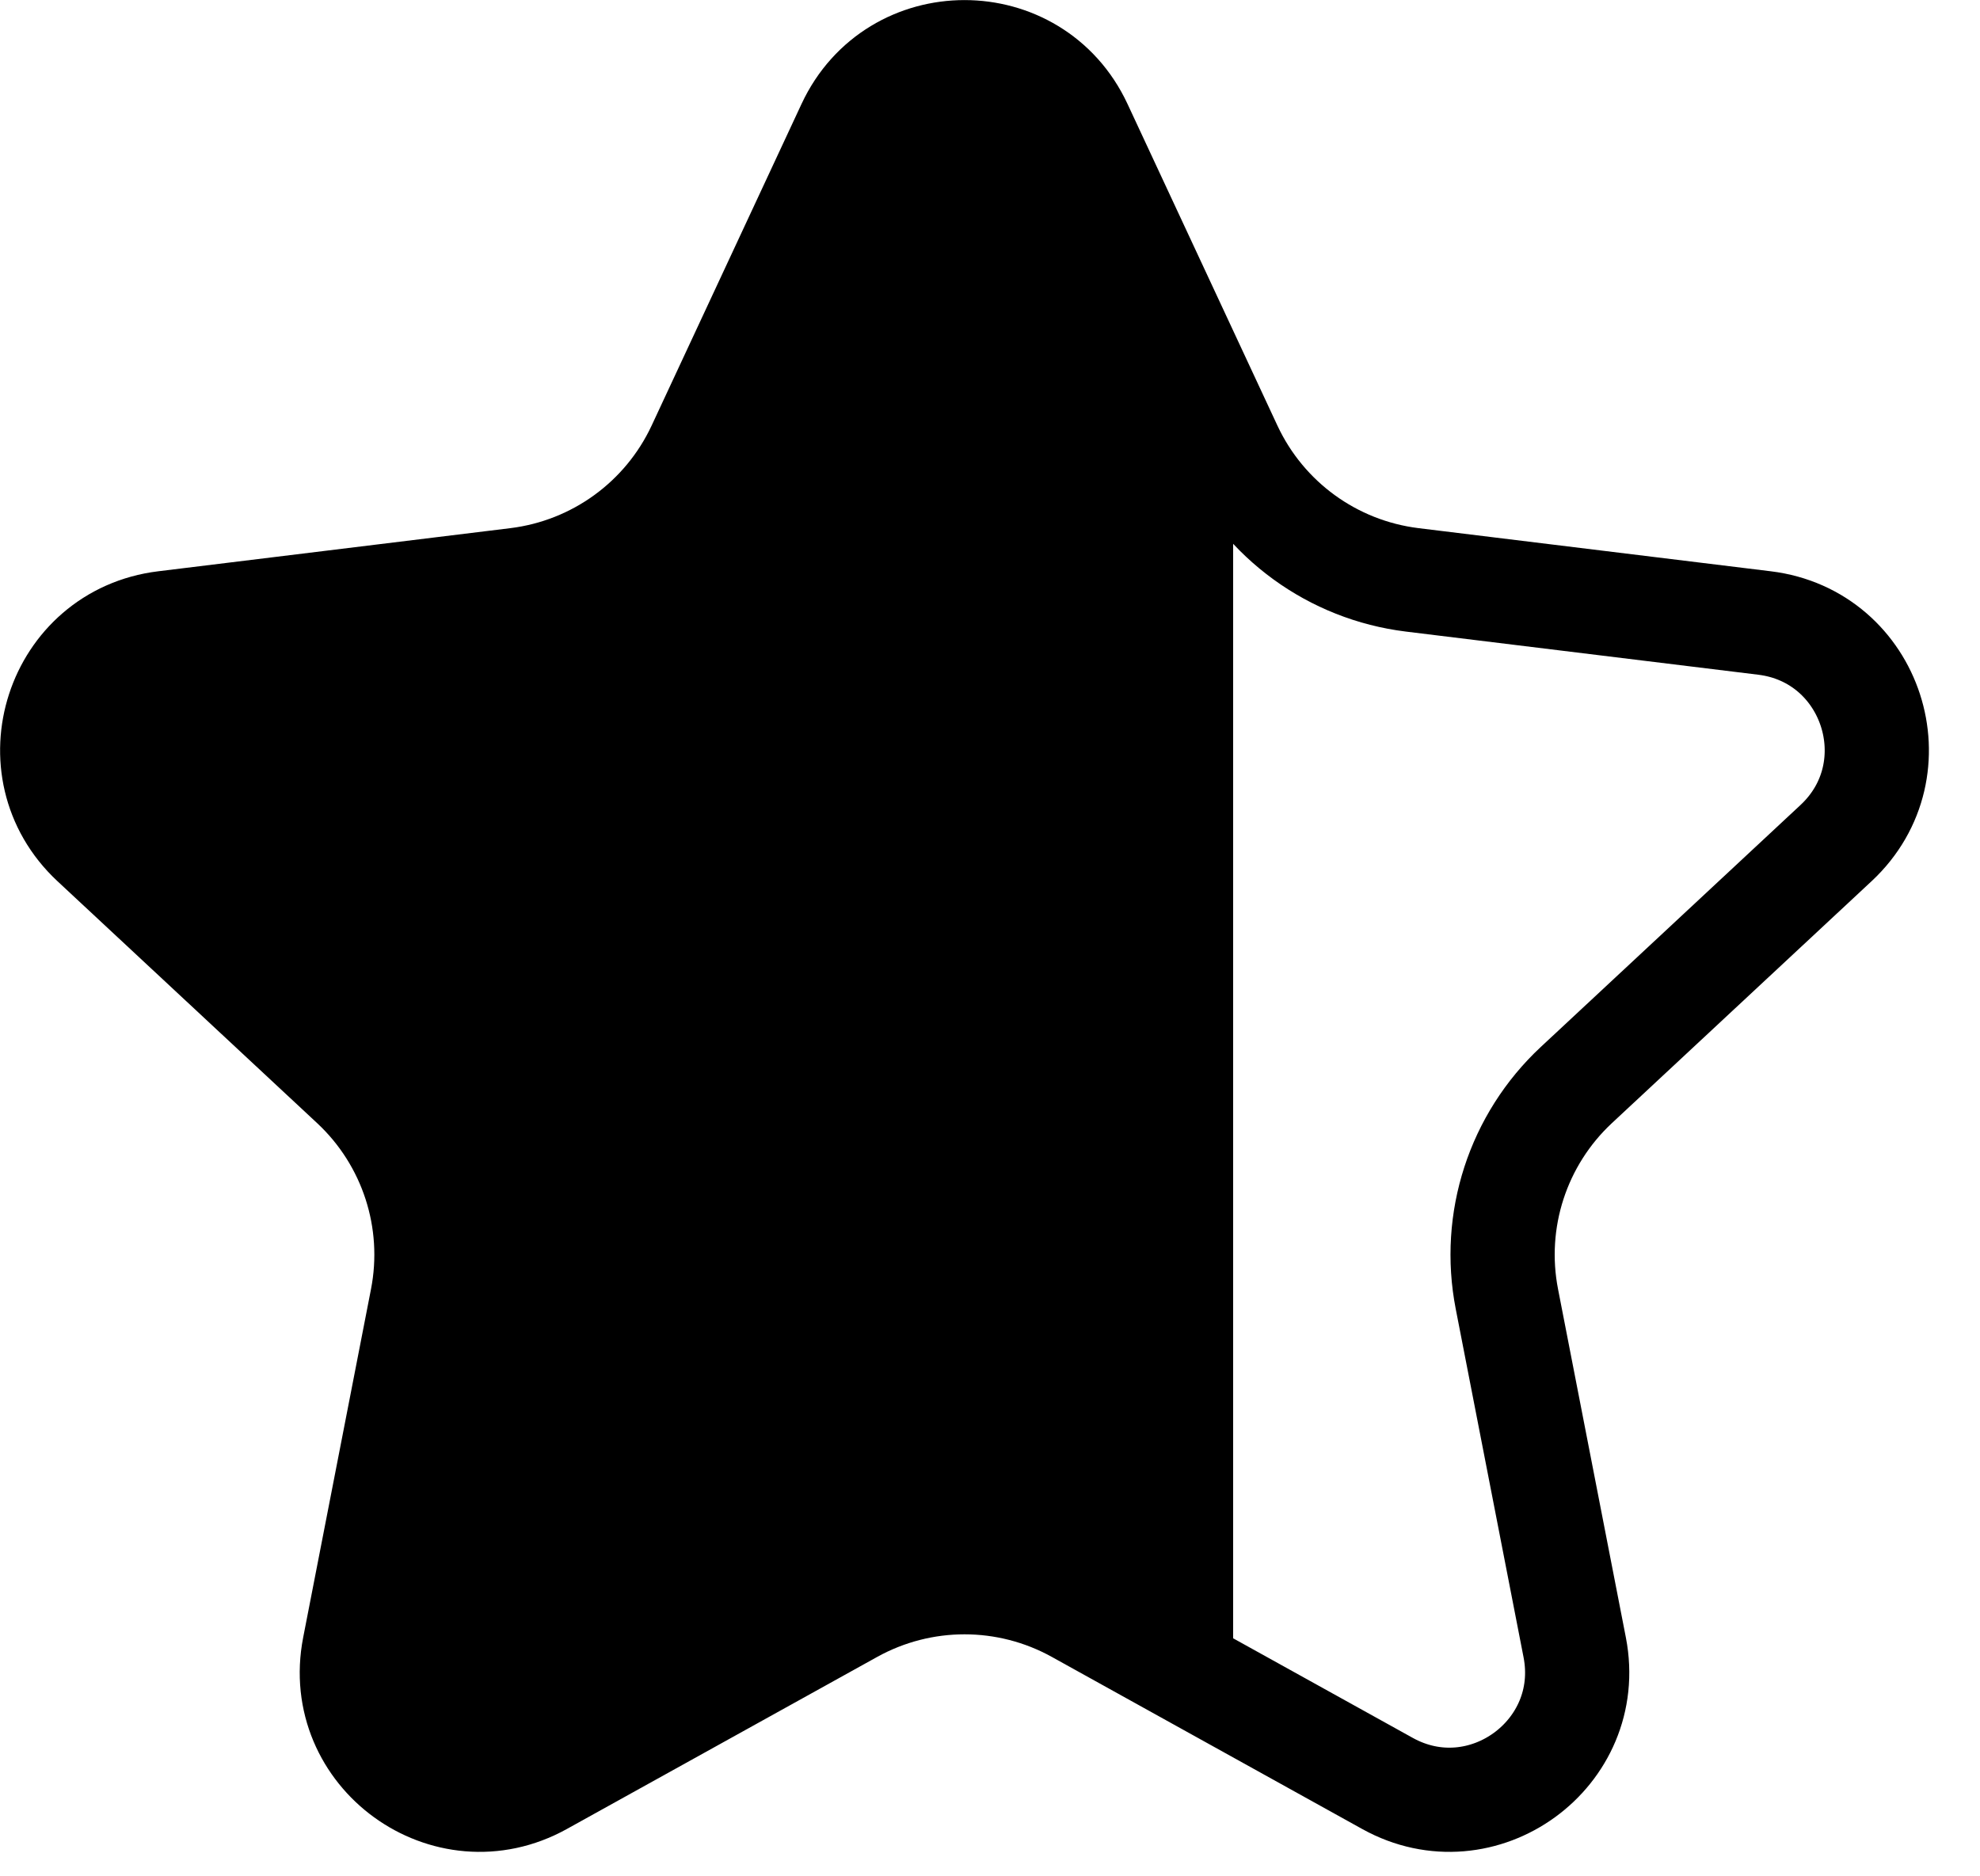
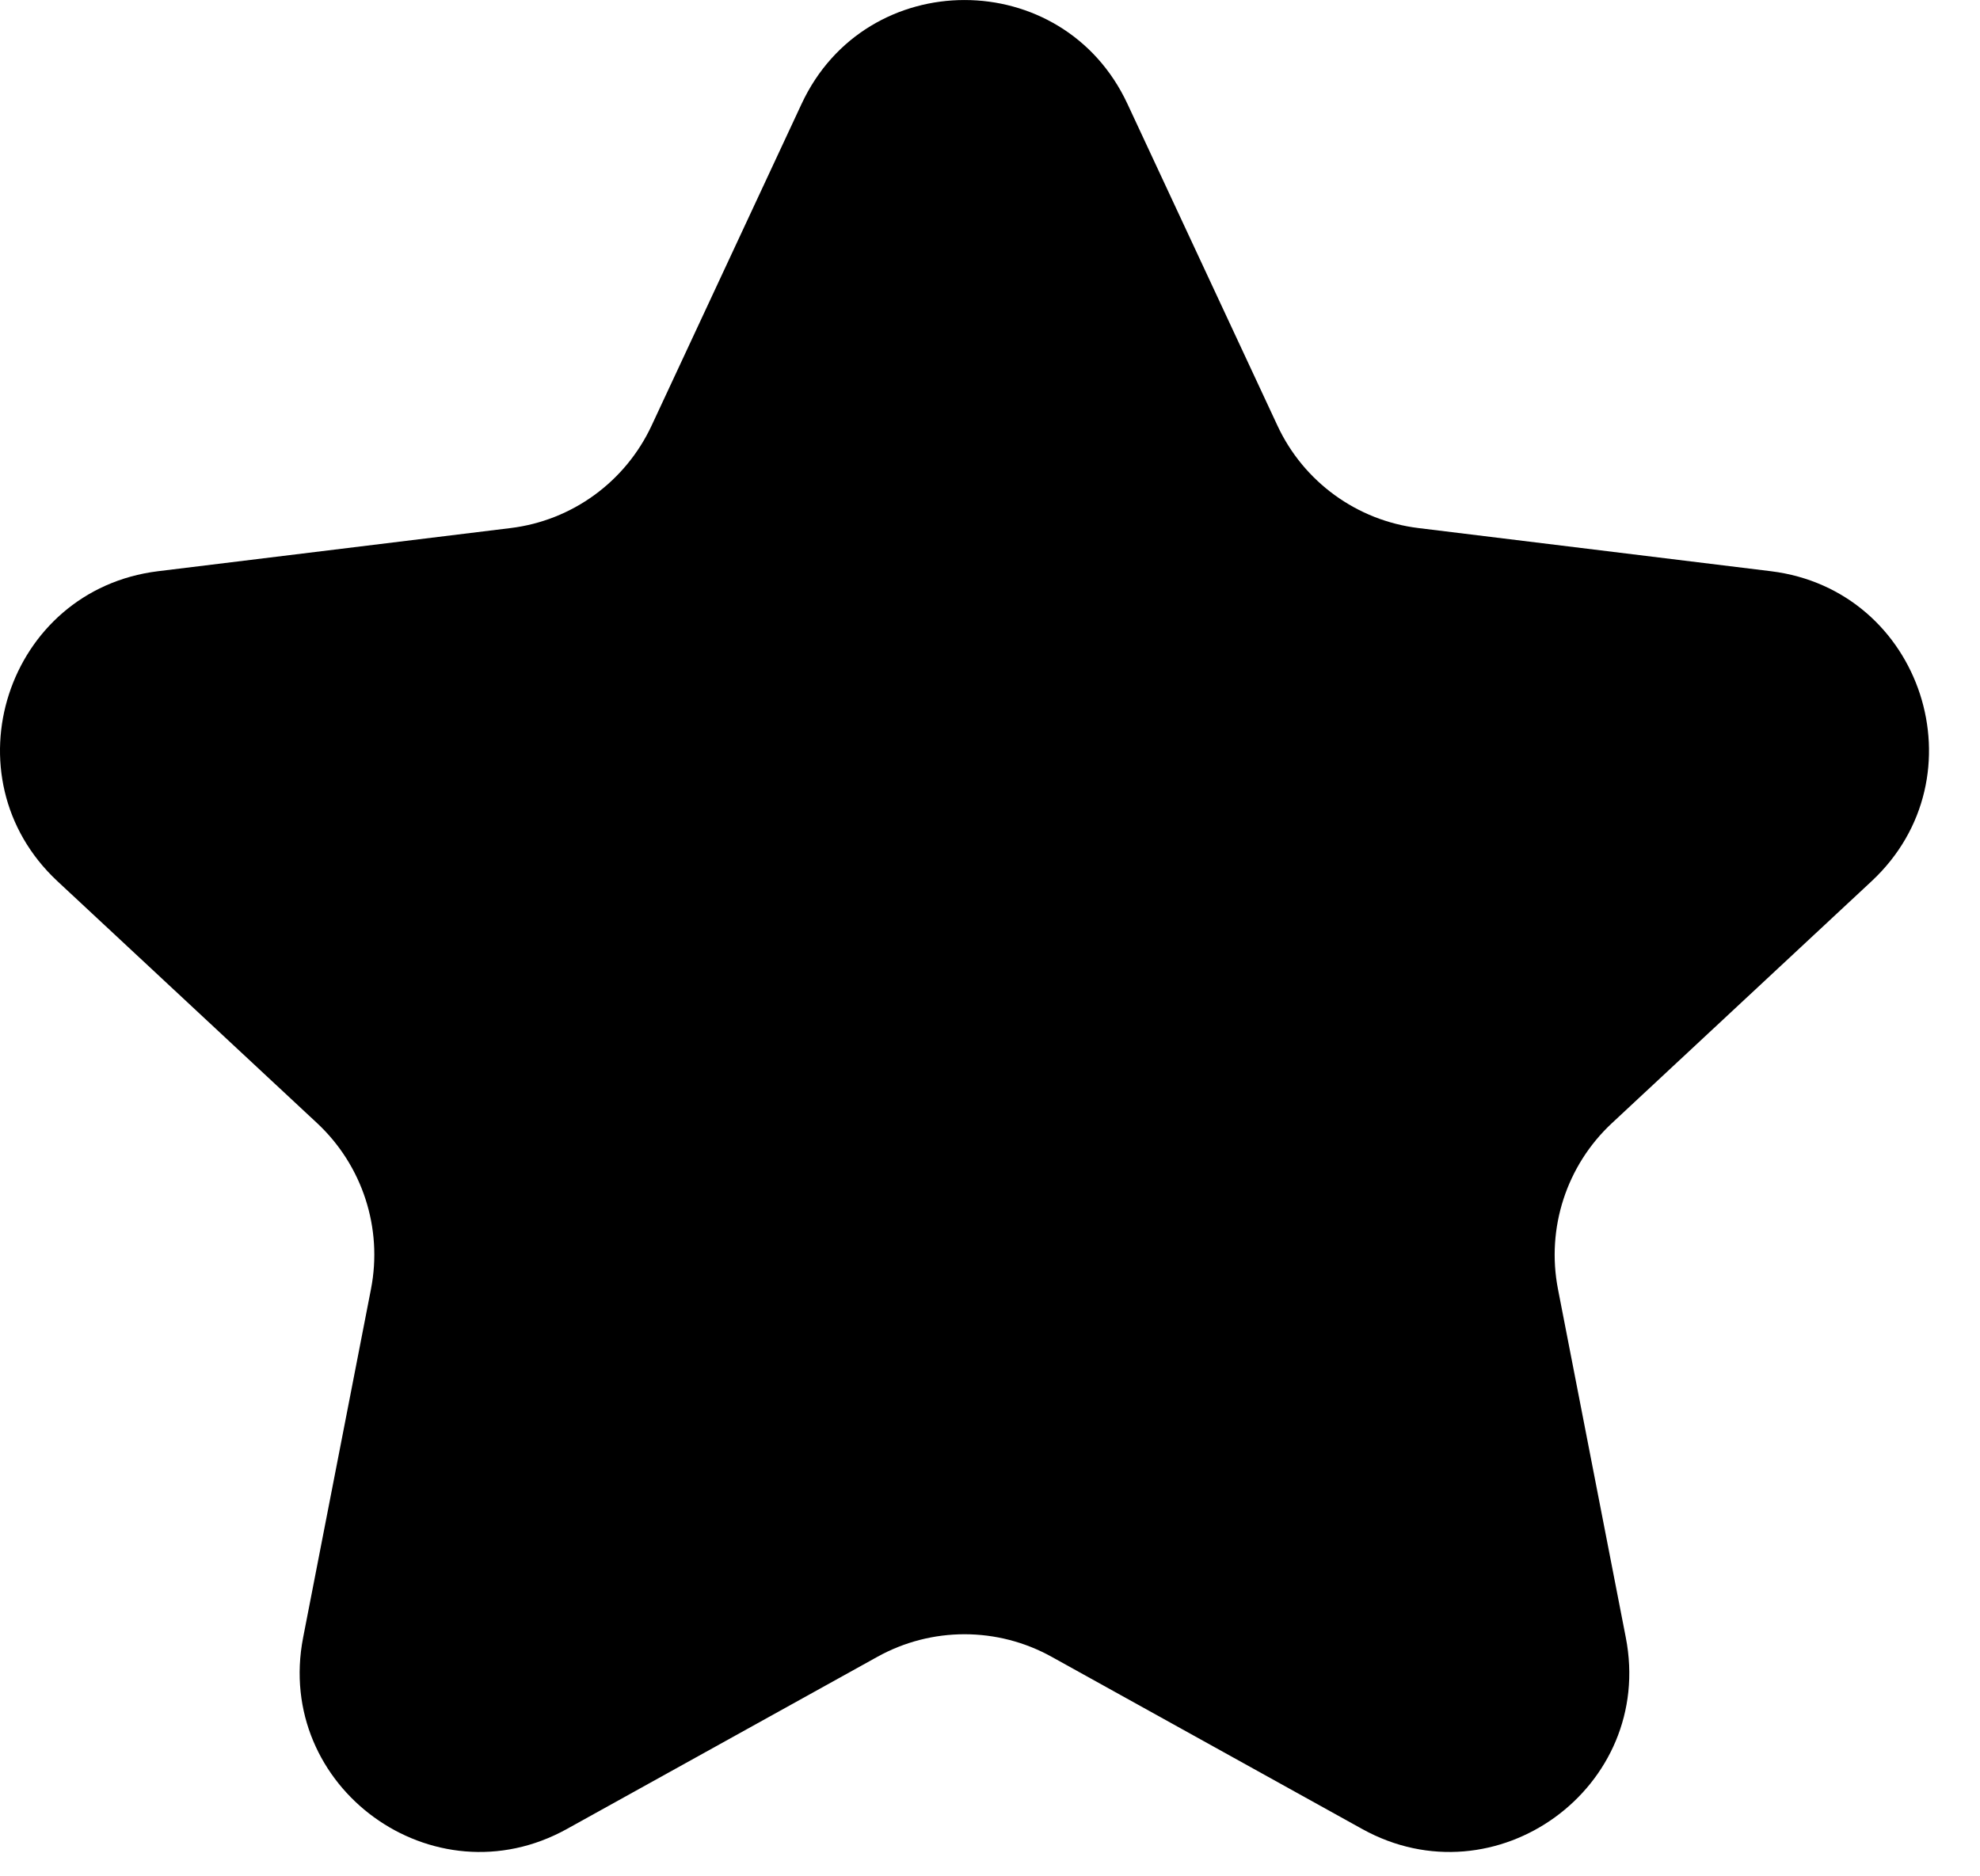
<svg xmlns="http://www.w3.org/2000/svg" viewBox="0 0 19 18" fill="none">
-   <path d="M8.145 1.208C8.585 0.265 9.926 0.265 10.366 1.208L11.805 4.296C12.13 4.992 12.789 5.471 13.551 5.565L16.932 5.979C17.965 6.105 18.38 7.381 17.619 8.091L15.127 10.413C14.565 10.937 14.313 11.713 14.46 12.467L15.111 15.811C15.309 16.832 14.224 17.621 13.314 17.116L10.335 15.464C9.663 15.092 8.848 15.092 8.176 15.464L5.197 17.116C4.287 17.621 3.201 16.832 3.4 15.811L4.051 12.467C4.198 11.713 3.946 10.937 3.384 10.413L0.892 8.091C0.131 7.381 0.545 6.105 1.579 5.979L4.959 5.565C5.721 5.471 6.381 4.992 6.706 4.296L8.145 1.208Z" fill="url(#paint0_linear_12955_195)" stroke="currentColor" />
-   <defs>
-     <linearGradient id="paint0_linear_12955_195" x1="8.374" y1="9.491" x2="17.133" y2="9.491" gradientUnits="userSpaceOnUse">
-       <stop offset="0.395" stop-color="currentColor" />
-       <stop offset="0.395" stop-color="currentColor" stop-opacity="0" />
-     </linearGradient>
-   </defs>
+   <path d="M7.692 0.997C8.311 -0.332 10.2 -0.332 10.819 0.997L12.258 4.084C12.509 4.624 13.021 4.996 13.612 5.068L16.993 5.482C18.448 5.661 19.032 7.457 17.96 8.457L15.468 10.779C15.032 11.185 14.837 11.787 14.95 12.371L15.601 15.715C15.882 17.154 14.353 18.264 13.071 17.553L10.092 15.901C9.572 15.612 8.939 15.612 8.419 15.901L5.44 17.553C4.158 18.264 2.629 17.154 2.909 15.715L3.56 12.371C3.674 11.787 3.478 11.185 3.043 10.779L0.551 8.457C-0.521 7.457 0.062 5.661 1.517 5.482L4.899 5.068C5.49 4.996 6.001 4.624 6.253 4.084L7.692 0.997Z" fill="currentColor" />
</svg>
